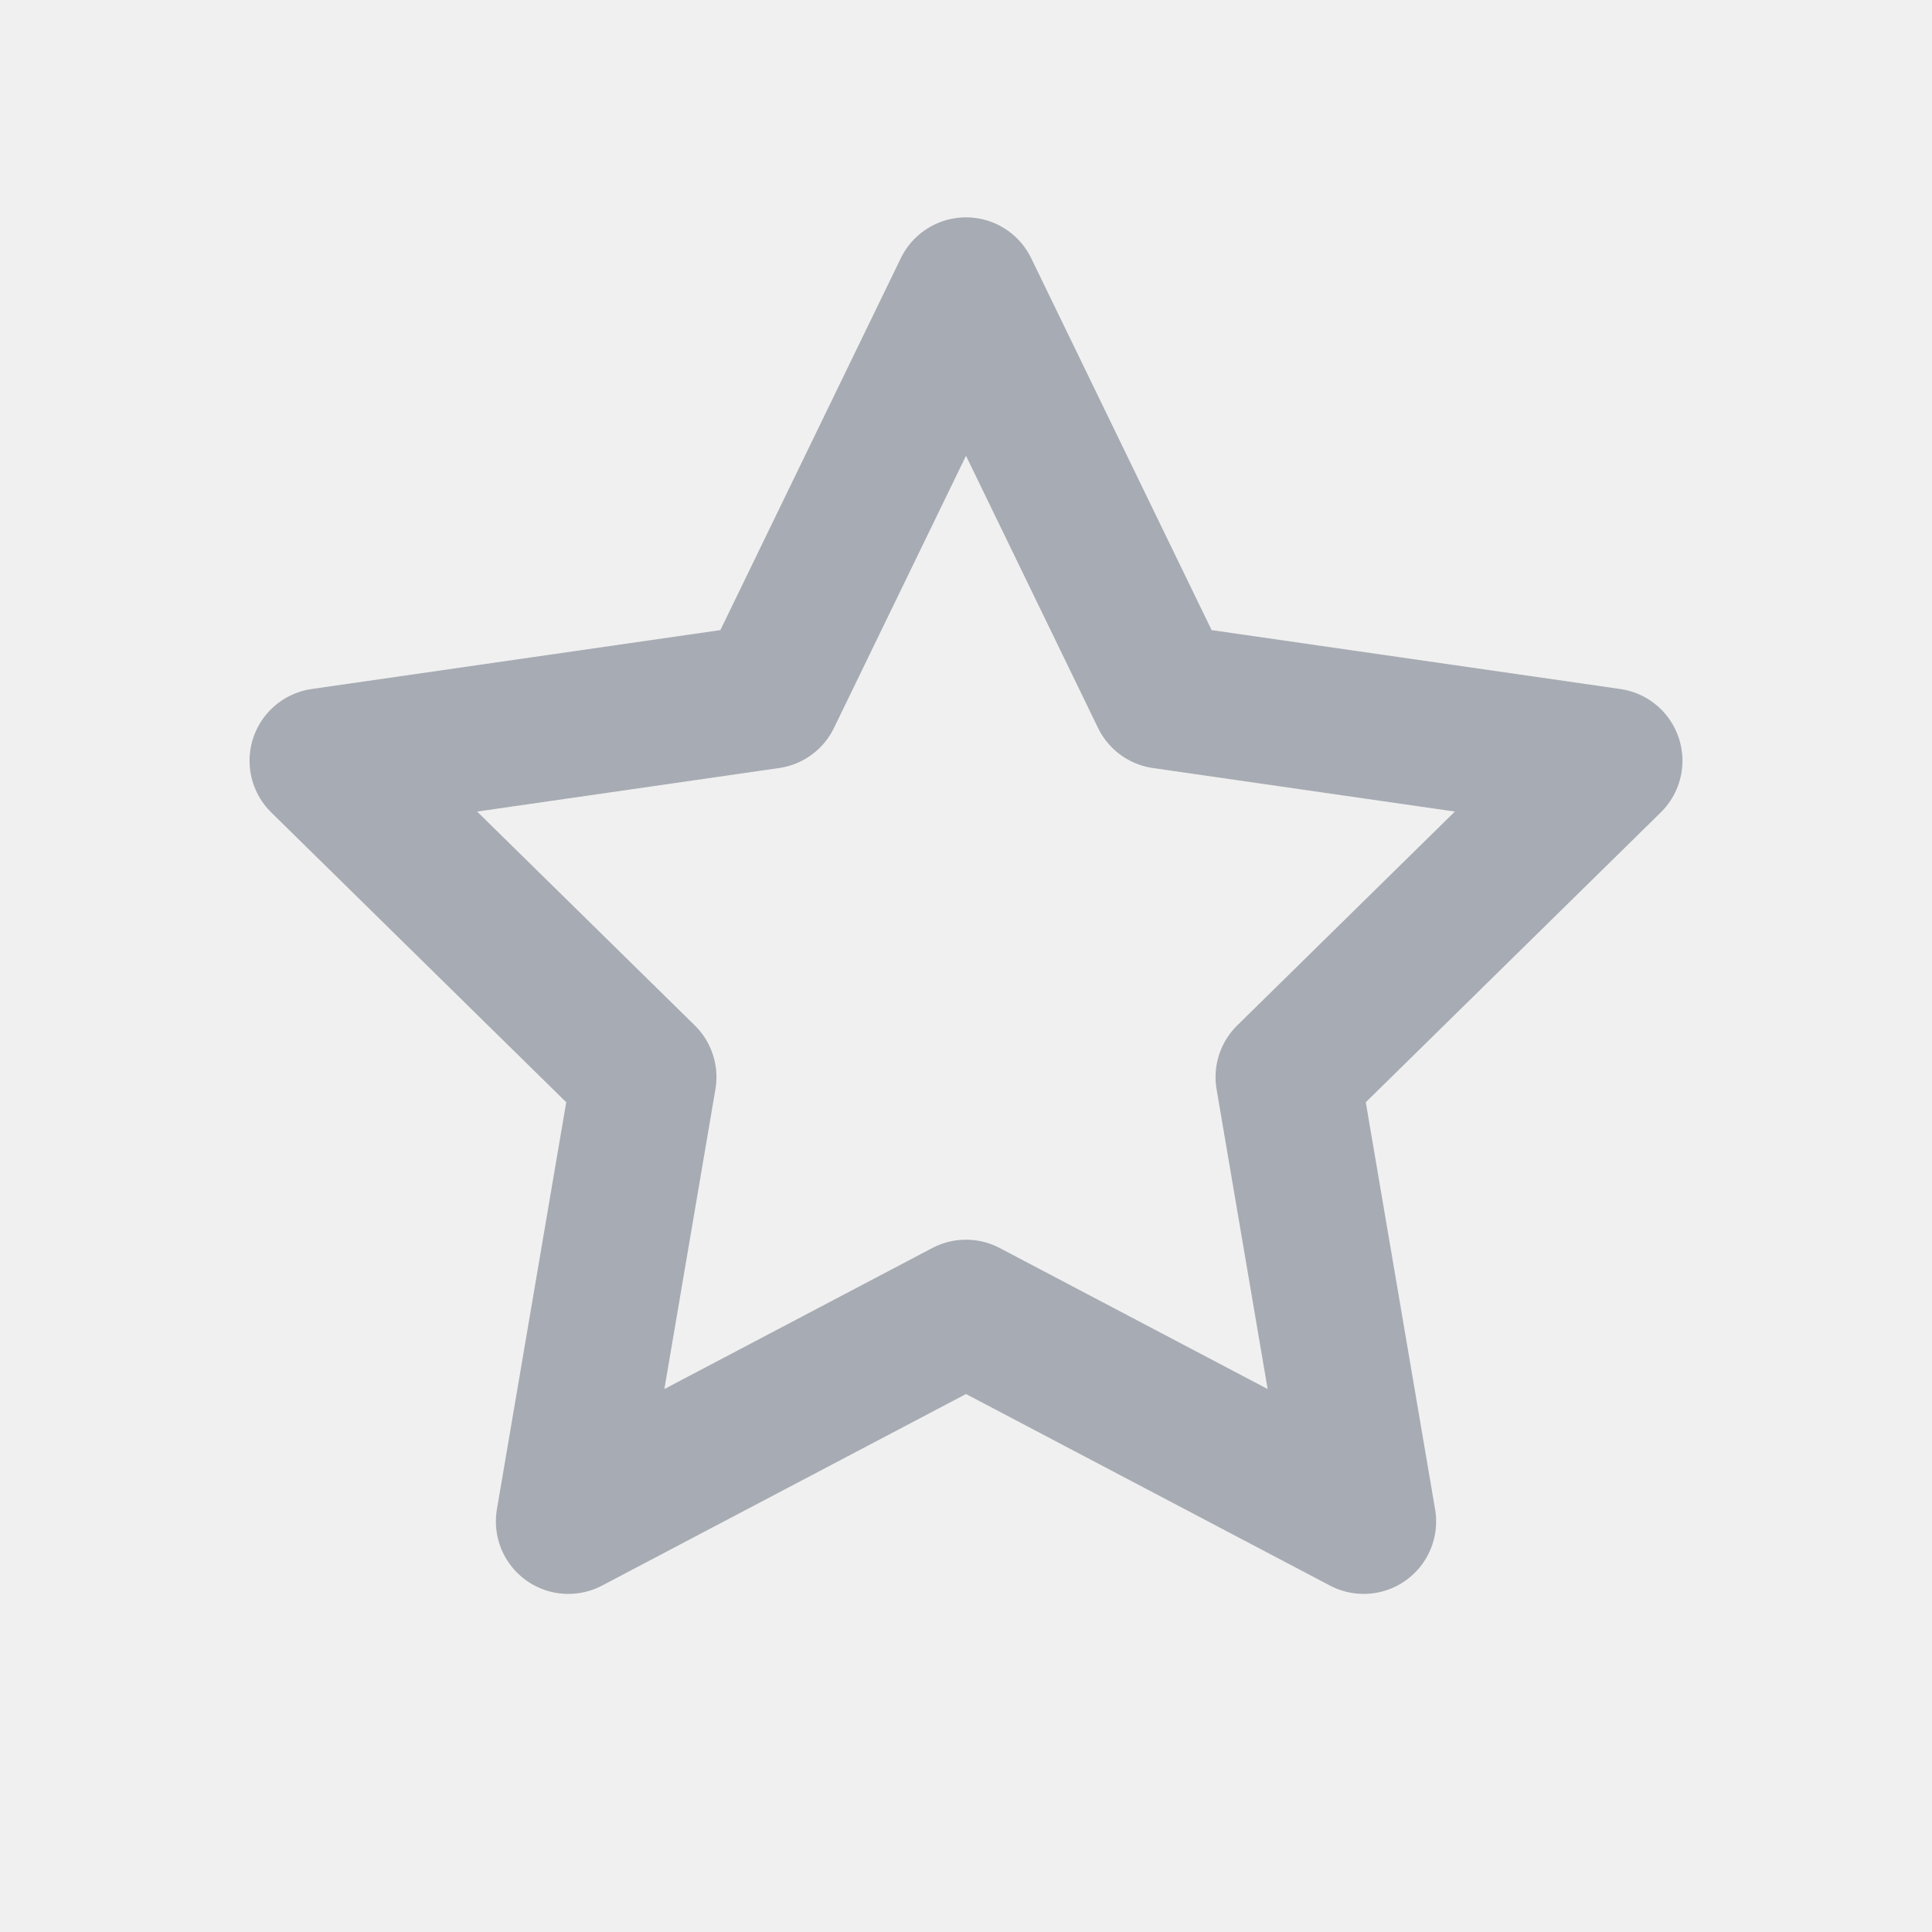
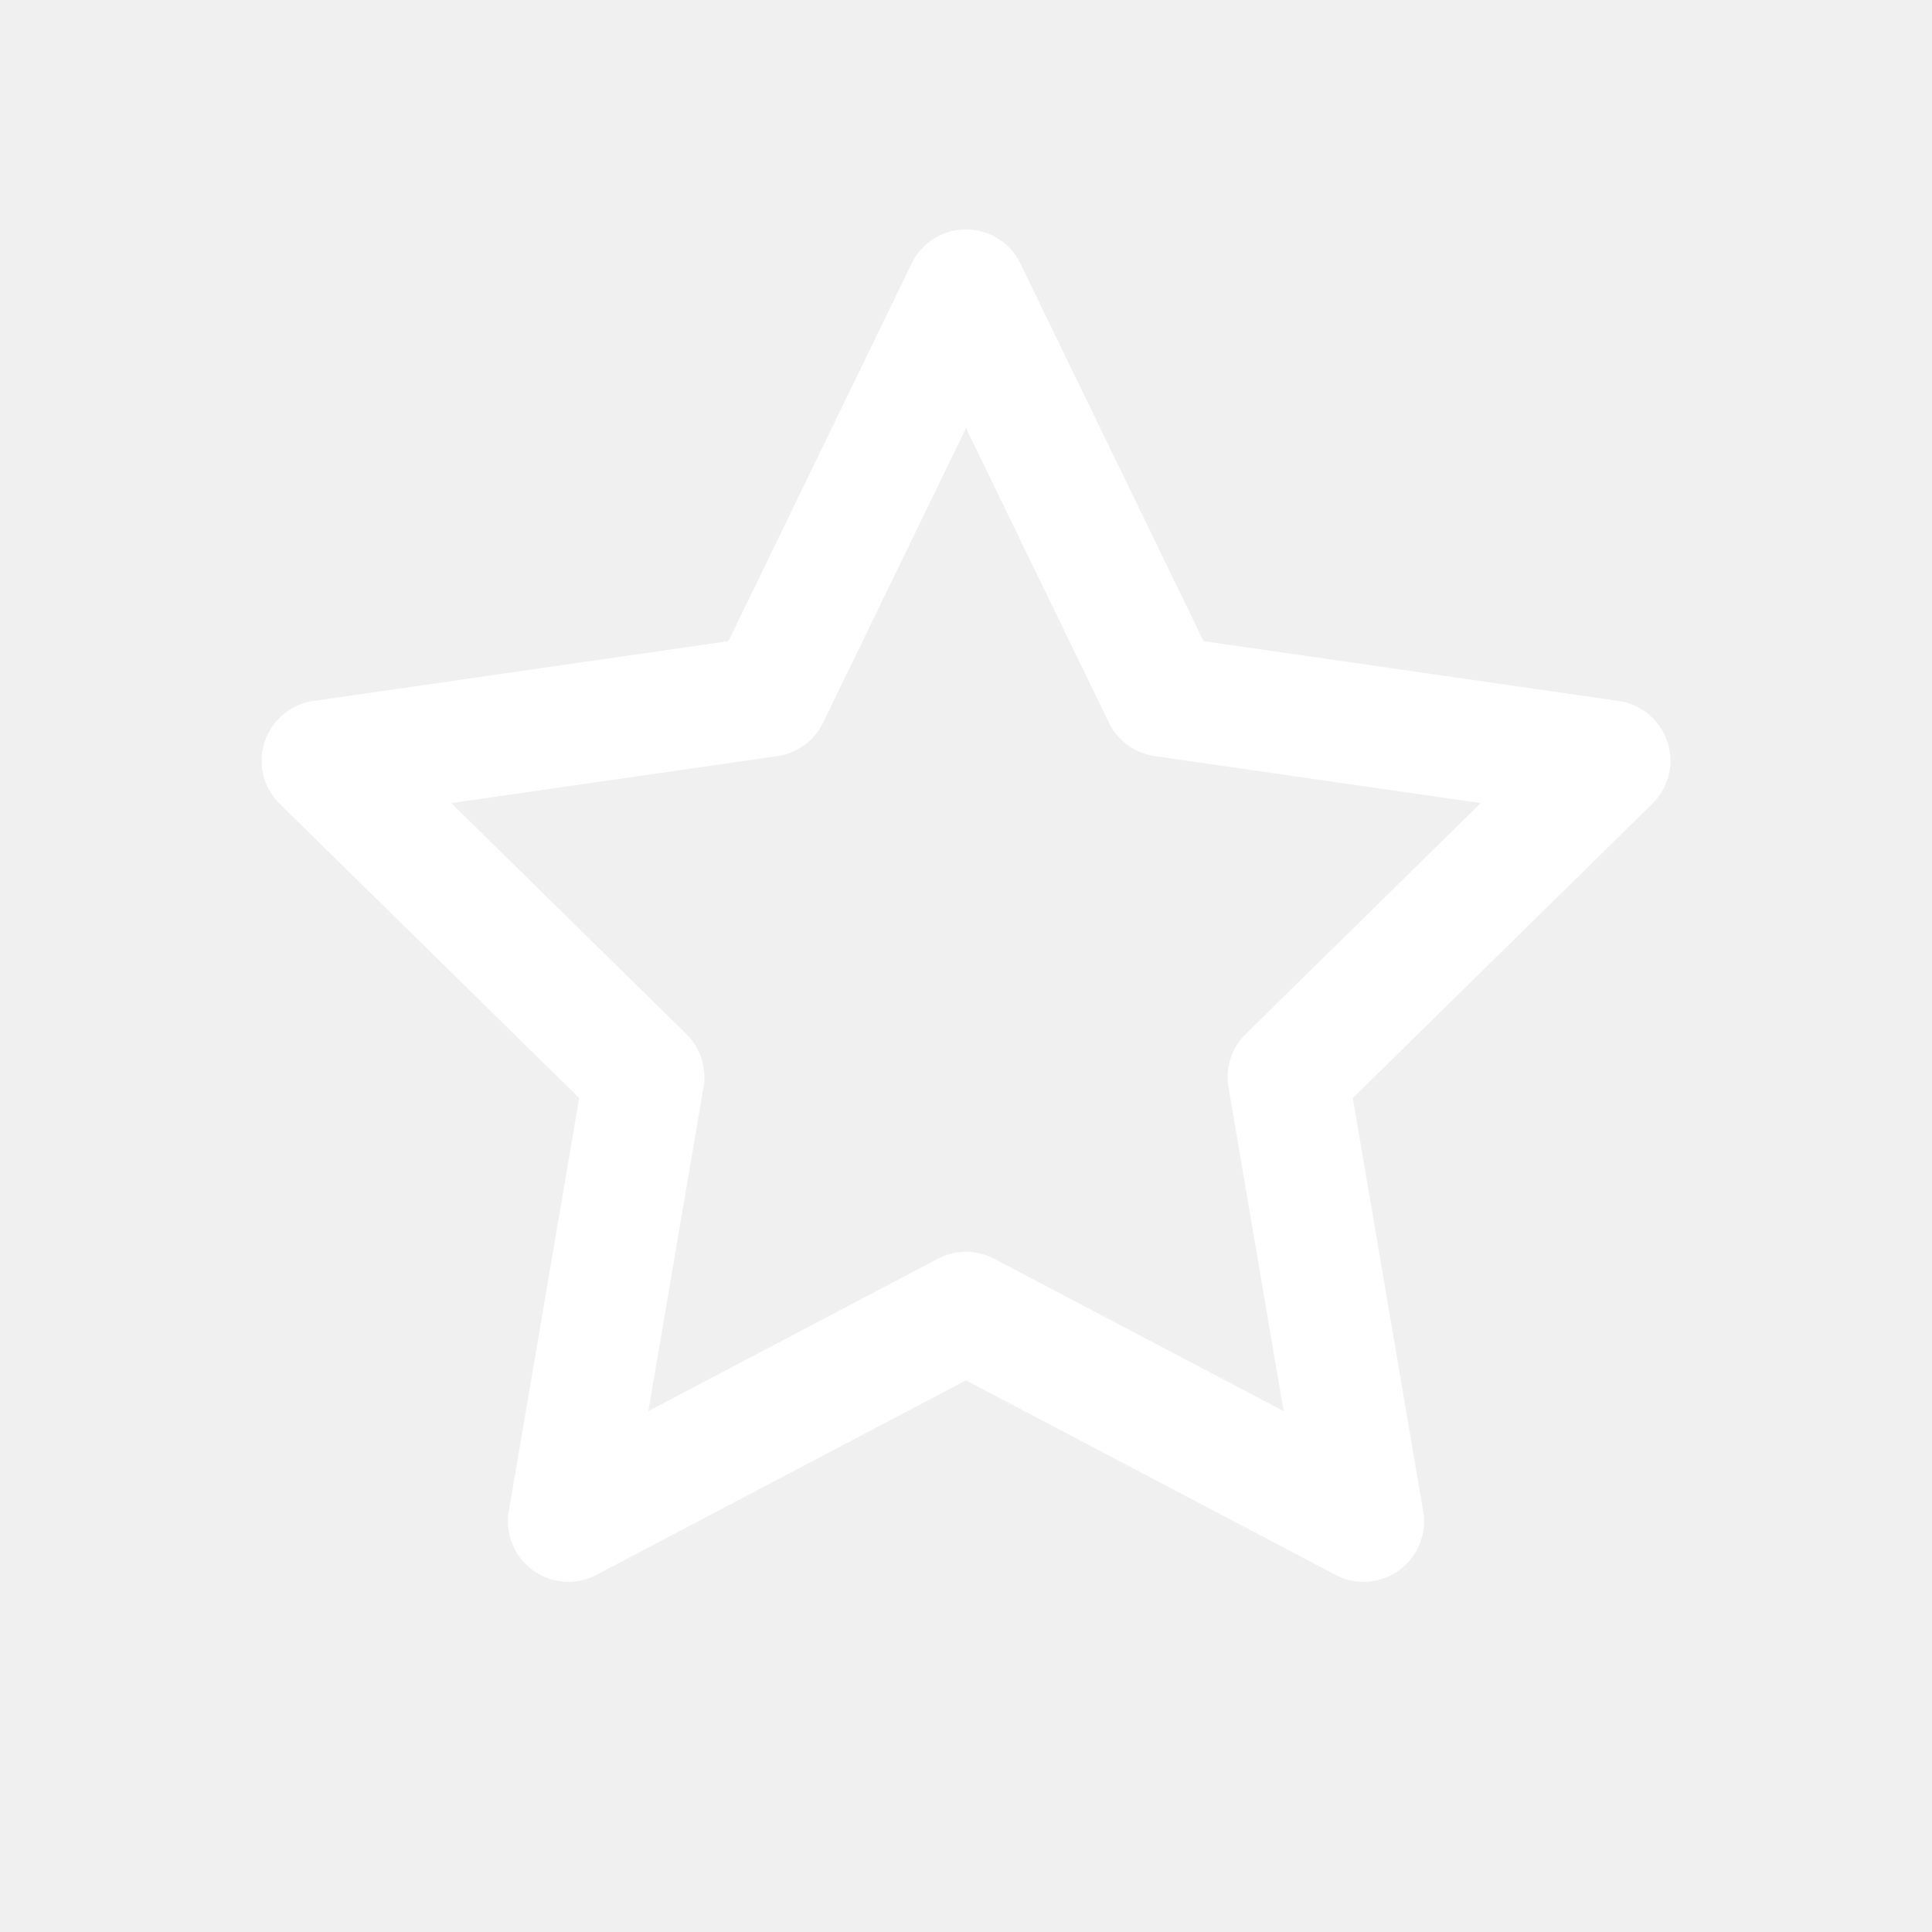
- <svg xmlns="http://www.w3.org/2000/svg" width="24" height="24" viewBox="0 0 24 24" fill="none" stroke="#A7ABB3" stroke-width="1.8" stroke-linecap="round" stroke-linejoin="round">
+ <svg xmlns="http://www.w3.org/2000/svg" viewBox="0 0 24 24" fill="none" stroke="white" stroke-width="1.5" stroke-linecap="round" stroke-linejoin="round">
  <path d="M12 3.6l2.45 5.05l5.55.8l-4 3.93l.94 5.52L12 16.3l-4.94 2.6L8 13.38l-4-3.93l5.55-.8L12 3.6z" />
</svg>
